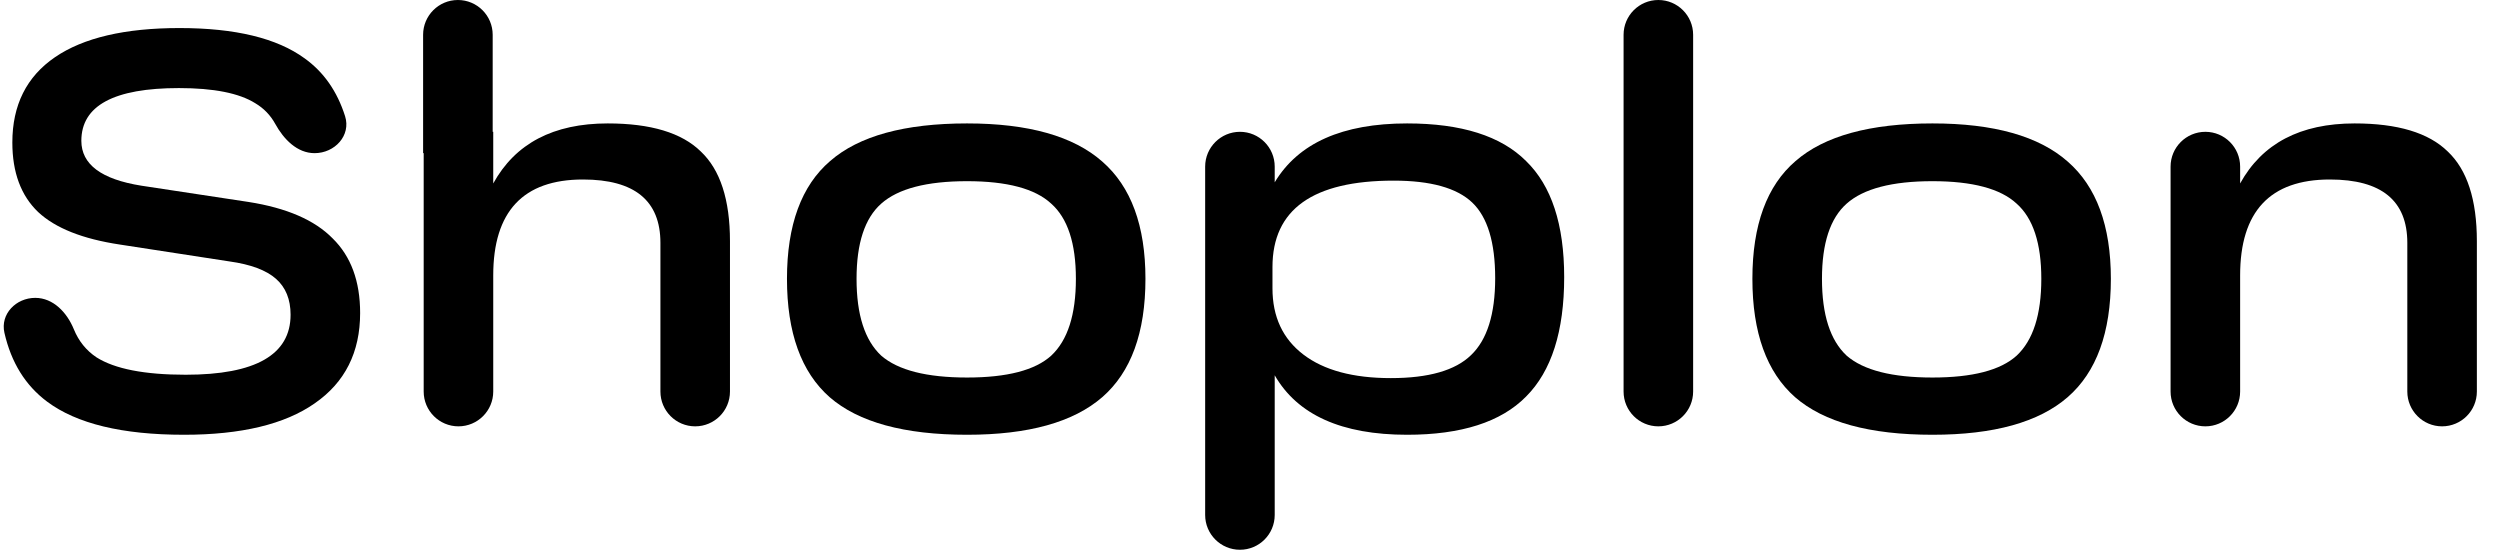
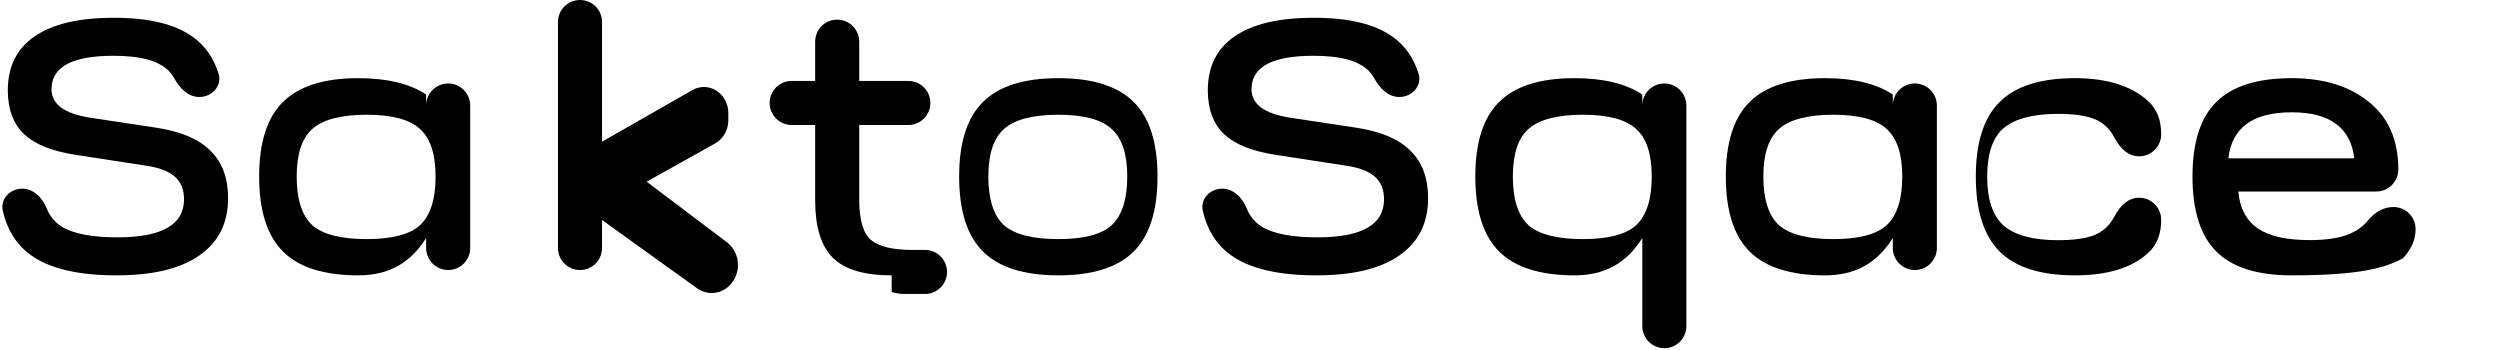
- <svg xmlns="http://www.w3.org/2000/svg" width="95" height="21" viewBox="0 0 95 21" fill="none">
+ <svg xmlns="http://www.w3.org/2000/svg" width="150" height="21" viewBox="0 0 150 21" fill="none">
  <path d="M6.992 16.521C4.647 16.521 2.913 16.101 1.791 15.263C0.966 14.647 0.425 13.775 0.168 12.646C0.006 11.934 0.608 11.319 1.339 11.319C2.023 11.319 2.545 11.875 2.804 12.508C2.989 12.962 3.277 13.319 3.667 13.579C4.363 14.019 5.493 14.24 7.056 14.24C9.713 14.24 11.042 13.479 11.042 11.959C11.042 11.376 10.857 10.921 10.488 10.595C10.118 10.268 9.529 10.047 8.719 9.934L4.562 9.294C3.141 9.081 2.103 8.669 1.45 8.058C0.796 7.433 0.469 6.551 0.469 5.415C0.469 3.993 1.009 2.913 2.089 2.174C3.169 1.435 4.747 1.066 6.821 1.066C8.939 1.066 10.524 1.45 11.575 2.217C12.301 2.737 12.813 3.469 13.113 4.415C13.345 5.148 12.722 5.82 11.954 5.82C11.289 5.82 10.779 5.289 10.459 4.707C10.276 4.375 10.023 4.114 9.699 3.922C9.088 3.539 8.122 3.347 6.8 3.347C4.327 3.347 3.091 4.015 3.091 5.351C3.091 6.246 3.851 6.814 5.372 7.056L9.443 7.674C10.893 7.901 11.959 8.363 12.641 9.06C13.337 9.742 13.685 10.687 13.685 11.895C13.685 13.387 13.11 14.531 11.959 15.327C10.822 16.123 9.166 16.521 6.992 16.521Z" fill="black" />
-   <path d="M23.092 4.69C24.726 4.69 25.906 5.045 26.63 5.756C27.369 6.452 27.739 7.589 27.739 9.166V14.879C27.739 15.609 27.147 16.201 26.417 16.201C25.687 16.201 25.096 15.609 25.096 14.879V9.23C25.096 7.624 24.115 6.821 22.154 6.821C19.88 6.821 18.743 8.036 18.743 10.467V14.879C18.743 15.609 18.151 16.201 17.421 16.201C16.692 16.201 16.1 15.609 16.1 14.879V5.82H16.078V1.322C16.078 0.592 16.67 0 17.4 0C18.13 0 18.722 0.592 18.722 1.322V5.009H18.743V6.971C19.581 5.45 21.031 4.69 23.092 4.69Z" fill="black" />
-   <path d="M36.748 16.521C34.361 16.521 32.62 16.044 31.526 15.092C30.445 14.14 29.905 12.641 29.905 10.595C29.905 8.548 30.453 7.056 31.547 6.118C32.641 5.166 34.375 4.69 36.748 4.69C39.079 4.69 40.791 5.173 41.886 6.139C42.98 7.091 43.527 8.577 43.527 10.595C43.527 12.641 42.98 14.14 41.886 15.092C40.791 16.044 39.079 16.521 36.748 16.521ZM36.748 14.346C38.269 14.346 39.335 14.069 39.946 13.515C40.571 12.932 40.884 11.959 40.884 10.595C40.884 9.244 40.571 8.292 39.946 7.738C39.335 7.17 38.269 6.885 36.748 6.885C35.213 6.885 34.126 7.17 33.487 7.738C32.861 8.292 32.549 9.244 32.549 10.595C32.549 11.959 32.861 12.932 33.487 13.515C34.126 14.069 35.213 14.346 36.748 14.346Z" fill="black" />
-   <path d="M53.47 4.69C55.531 4.69 57.037 5.166 57.989 6.118C58.956 7.056 59.439 8.527 59.439 10.531C59.439 12.591 58.956 14.105 57.989 15.071C57.037 16.037 55.531 16.521 53.47 16.521C50.983 16.521 49.306 15.767 48.439 14.261V19.569C48.439 20.299 47.848 20.891 47.118 20.891C46.388 20.891 45.796 20.299 45.796 19.569V6.331C45.796 5.601 46.388 5.009 47.118 5.009C47.848 5.009 48.439 5.601 48.439 6.331V6.928C49.335 5.436 51.012 4.69 53.47 4.69ZM49.527 13.472C50.308 14.069 51.417 14.368 52.852 14.368C54.287 14.368 55.303 14.076 55.9 13.494C56.511 12.911 56.817 11.938 56.817 10.573C56.817 9.209 56.526 8.25 55.943 7.695C55.36 7.141 54.365 6.864 52.959 6.864C49.889 6.864 48.354 7.958 48.354 10.147V10.957C48.354 12.037 48.745 12.875 49.527 13.472Z" fill="black" />
-   <path d="M64.339 14.879C64.339 15.609 63.747 16.201 63.017 16.201C62.287 16.201 61.696 15.609 61.696 14.879V1.322C61.696 0.592 62.287 0 63.017 0C63.747 0 64.339 0.592 64.339 1.322V14.879Z" fill="black" />
-   <path d="M73.434 16.521C71.047 16.521 69.306 16.044 68.212 15.092C67.132 14.14 66.591 12.641 66.591 10.595C66.591 8.548 67.139 7.056 68.233 6.118C69.327 5.166 71.061 4.69 73.434 4.69C75.765 4.69 77.477 5.173 78.572 6.139C79.666 7.091 80.213 8.577 80.213 10.595C80.213 12.641 79.666 14.14 78.572 15.092C77.477 16.044 75.765 16.521 73.434 16.521ZM73.434 14.346C74.955 14.346 76.021 14.069 76.632 13.515C77.257 12.932 77.57 11.959 77.57 10.595C77.57 9.244 77.257 8.292 76.632 7.738C76.021 7.17 74.955 6.885 73.434 6.885C71.899 6.885 70.812 7.17 70.173 7.738C69.547 8.292 69.235 9.244 69.235 10.595C69.235 11.959 69.547 12.932 70.173 13.515C70.812 14.069 71.899 14.346 73.434 14.346Z" fill="black" />
-   <path d="M89.474 4.69C91.108 4.69 92.288 5.045 93.013 5.756C93.752 6.452 94.121 7.589 94.121 9.166V14.879C94.121 15.609 93.529 16.201 92.799 16.201C92.07 16.201 91.478 15.609 91.478 14.879V9.23C91.478 7.624 90.497 6.821 88.536 6.821C86.262 6.821 85.125 8.036 85.125 10.467V14.879C85.125 15.609 84.534 16.201 83.804 16.201C83.074 16.201 82.482 15.609 82.482 14.879V6.331C82.482 5.601 83.074 5.009 83.804 5.009C84.534 5.009 85.125 5.601 85.125 6.331V6.971C85.964 5.45 87.413 4.69 89.474 4.69Z" fill="black" />
+   <path d="M21.5 16.521C19.44 16.521 17.934 16.044 16.98 15.092C16.026 14.14 15.549 12.641 15.549 10.595C15.549 8.548 16.026 7.056 16.98 6.118C17.934 5.166 19.44 4.69 21.5 4.69C23.224 4.69 24.58 5.017 25.568 5.67V6.331C25.568 5.601 26.16 5.009 26.89 5.009C27.62 5.009 28.212 5.601 28.212 6.331V14.879C28.212 15.609 27.62 16.201 26.89 16.201C26.16 16.201 25.568 15.609 25.568 14.879V14.282C24.58 15.86 23.224 16.521 21.5 16.521ZM22 14.346C23.52 14.346 24.586 14.069 25.197 13.515C25.822 12.932 26.135 11.959 26.135 10.595C26.135 9.244 25.822 8.292 25.197 7.738C24.586 7.17 23.52 6.885 22 6.885C20.465 6.885 19.378 7.17 18.739 7.738C18.114 8.292 17.801 9.244 17.801 10.595C17.801 11.959 18.114 12.932 18.739 13.515C19.378 14.069 20.465 14.346 22 14.346Z" fill="black" />
+   <path d="M34.8 16.201C34.07 16.201 33.478 15.609 33.478 14.879V1.322C33.478 0.592 34.07 0 34.8 0C35.53 0 36.122 0.592 36.122 1.322V8.5L41.5 5.43C41.95 5.15 42.52 5.15 42.97 5.43C43.42 5.71 43.7 6.23 43.7 6.78V7.22C43.7 7.77 43.42 8.29 42.97 8.57L38.8 10.9L43.5 14.45C43.98 14.76 44.28 15.31 44.28 15.9C44.28 16.49 43.98 17.04 43.5 17.35C43.02 17.66 42.38 17.66 41.9 17.35L36.122 13.2V14.879C36.122 15.609 35.53 16.201 34.8 16.201Z" fill="black" />
+   <path d="M53.5 16.521C51.84 16.521 50.66 16.165 49.96 15.455C49.26 14.745 48.91 13.608 48.91 12.044V7.5H47.5C46.77 7.5 46.178 6.908 46.178 6.178C46.178 5.448 46.77 4.857 47.5 4.857H48.91V2.5C48.91 1.77 49.502 1.178 50.232 1.178C50.962 1.178 51.554 1.77 51.554 2.5V4.857H54.5C55.23 4.857 55.822 5.448 55.822 6.178C55.822 6.908 55.23 7.5 54.5 7.5H51.554V11.98C51.554 13.19 51.788 13.995 52.256 14.395C52.724 14.795 53.554 14.995 54.746 14.995H55.5C56.23 14.995 56.822 15.587 56.822 16.317C56.822 17.047 56.23 17.638 55.5 17.638H54.246C53.994 17.638 53.744 17.595 53.5 17.521V16.521Z" fill="black" />
+   <path d="M63.5 16.521C61.44 16.521 59.934 16.044 58.98 15.092C58.026 14.14 57.549 12.641 57.549 10.595C57.549 8.548 58.026 7.056 58.98 6.118C59.934 5.166 61.44 4.69 63.5 4.69C65.56 4.69 67.066 5.166 68.02 6.118C68.974 7.056 69.451 8.548 69.451 10.595C69.451 12.641 68.974 14.14 68.02 15.092C67.066 16.044 65.56 16.521 63.5 16.521ZM63.5 14.346C65.02 14.346 66.086 14.069 66.697 13.515C67.322 12.932 67.635 11.959 67.635 10.595C67.635 9.244 67.322 8.292 66.697 7.738C66.086 7.17 65.02 6.885 63.5 6.885C61.965 6.885 60.878 7.17 60.239 7.738C59.614 8.292 59.301 9.244 59.301 10.595C59.301 11.959 59.614 12.932 60.239 13.515C60.878 14.069 61.965 14.346 63.5 14.346Z" fill="black" />
+   <path d="M78.992 16.521C76.647 16.521 74.913 16.101 73.791 15.263C72.966 14.647 72.425 13.775 72.168 12.646C72.006 11.934 72.608 11.319 73.339 11.319C74.023 11.319 74.545 11.875 74.804 12.508C74.989 12.962 75.277 13.319 75.667 13.579C76.363 14.019 77.493 14.24 79.056 14.24C81.713 14.24 83.042 13.479 83.042 11.959C83.042 11.376 82.857 10.921 82.488 10.595C82.118 10.268 81.529 10.047 80.719 9.934L76.562 9.294C75.141 9.081 74.103 8.669 73.45 8.058C72.796 7.433 72.469 6.551 72.469 5.415C72.469 3.993 73.009 2.913 74.089 2.174C75.169 1.435 76.747 1.066 78.821 1.066C80.939 1.066 82.524 1.45 83.575 2.217C84.301 2.737 84.813 3.469 85.113 4.415C85.345 5.148 84.722 5.82 83.954 5.82C83.289 5.82 82.779 5.289 82.459 4.707C82.276 4.375 82.023 4.114 81.699 3.922C81.088 3.539 80.122 3.347 78.8 3.347C76.327 3.347 75.091 4.015 75.091 5.351C75.091 6.246 75.851 6.814 77.372 7.056L81.443 7.674C82.893 7.901 83.959 8.363 84.641 9.06C85.337 9.742 85.686 10.687 85.686 11.895C85.686 13.387 85.11 14.531 83.959 15.327C82.822 16.123 81.166 16.521 78.992 16.521Z" fill="black" />
+   <path d="M94.47 16.521C92.41 16.521 90.904 16.044 89.95 15.092C88.996 14.14 88.519 12.641 88.519 10.595C88.519 8.548 88.996 7.056 89.95 6.118C90.904 5.166 92.41 4.69 94.47 4.69C96.194 4.69 97.55 5.017 98.538 5.67V6.331C98.538 5.601 99.13 5.009 99.86 5.009C100.59 5.009 101.182 5.601 101.182 6.331V19.569C101.182 20.299 100.59 20.891 99.86 20.891C99.13 20.891 98.538 20.299 98.538 19.569V14.282C97.55 15.86 96.194 16.521 94.47 16.521ZM94.97 14.346C96.49 14.346 97.556 14.069 98.167 13.515C98.792 12.932 99.105 11.959 99.105 10.595C99.105 9.244 98.792 8.292 98.167 7.738C97.556 7.17 96.49 6.885 94.97 6.885C93.435 6.885 92.348 7.17 91.709 7.738C91.084 8.292 90.771 9.244 90.771 10.595C90.771 11.959 91.084 12.932 91.709 13.515C92.348 14.069 93.435 14.346 94.97 14.346Z" fill="black" />
+   <path d="M109.5 16.521C107.44 16.521 105.934 16.044 104.98 15.092C104.026 14.14 103.549 12.641 103.549 10.595C103.549 8.548 104.026 7.056 104.98 6.118C105.934 5.166 107.44 4.69 109.5 4.69C111.224 4.69 112.58 5.017 113.568 5.67V6.331C113.568 5.601 114.16 5.009 114.89 5.009C115.62 5.009 116.212 5.601 116.212 6.331V14.879C116.212 15.609 115.62 16.201 114.89 16.201C114.16 16.201 113.568 15.609 113.568 14.879V14.282C112.58 15.86 111.224 16.521 109.5 16.521ZM110 14.346C111.52 14.346 112.586 14.069 113.197 13.515C113.822 12.932 114.135 11.959 114.135 10.595C114.135 9.244 113.822 8.292 113.197 7.738C112.586 7.17 111.52 6.885 110 6.885C108.465 6.885 107.378 7.17 106.739 7.738C106.114 8.292 105.801 9.244 105.801 10.595C105.801 11.959 106.114 12.932 106.739 13.515C107.378 14.069 108.465 14.346 110 14.346Z" fill="black" />
+   <path d="M124.5 16.521C122.44 16.521 120.934 16.044 119.98 15.092C119.026 14.14 118.549 12.641 118.549 10.595C118.549 8.548 119.026 7.056 119.98 6.118C120.934 5.166 122.44 4.69 124.5 4.69C126.424 4.69 127.93 5.159 128.918 6.097C129.42 6.559 129.671 7.212 129.671 8.058C129.671 8.788 129.079 9.379 128.349 9.379C127.751 9.379 127.251 8.996 126.849 8.228C126.566 7.694 126.155 7.325 125.616 7.12C125.091 6.928 124.38 6.832 123.482 6.832C122.005 6.832 120.924 7.111 120.239 7.67C119.568 8.228 119.232 9.209 119.232 10.612C119.232 11.987 119.568 12.968 120.239 13.554C120.924 14.126 122.005 14.412 123.482 14.412C124.38 14.412 125.091 14.316 125.616 14.124C126.155 13.918 126.566 13.549 126.849 13.016C127.251 12.248 127.751 11.864 128.349 11.864C129.079 11.864 129.671 12.456 129.671 13.186C129.671 14.032 129.42 14.685 128.918 15.147C127.93 16.085 126.424 16.521 124.5 16.521Z" fill="black" />
+   <path d="M137.5 16.521C135.44 16.521 133.934 16.044 132.98 15.092C132.026 14.14 131.549 12.641 131.549 10.595C131.549 8.548 132.026 7.056 132.98 6.118C133.934 5.166 135.44 4.69 137.5 4.69C139.424 4.69 140.968 5.166 142.132 6.118C143.31 7.056 143.899 8.406 143.899 10.168C143.899 10.898 143.307 11.49 142.577 11.49H134.3C134.386 12.477 134.771 13.214 135.455 13.7C136.154 14.171 137.194 14.406 138.575 14.406C139.43 14.406 140.141 14.316 140.709 14.135C141.291 13.94 141.759 13.626 142.113 13.192C142.543 12.679 143.043 12.422 143.613 12.422C144.343 12.422 144.935 13.014 144.935 13.744C144.935 14.374 144.684 14.956 144.182 15.491C143.109 16.085 141.539 16.521 137.5 16.521ZM141.255 9.5C141.155 8.598 140.798 7.915 140.185 7.454C139.574 6.978 138.678 6.739 137.5 6.739C136.308 6.739 135.398 6.978 134.773 7.454C134.16 7.915 133.803 8.598 133.703 9.5H141.255Z" fill="black" />
</svg>
